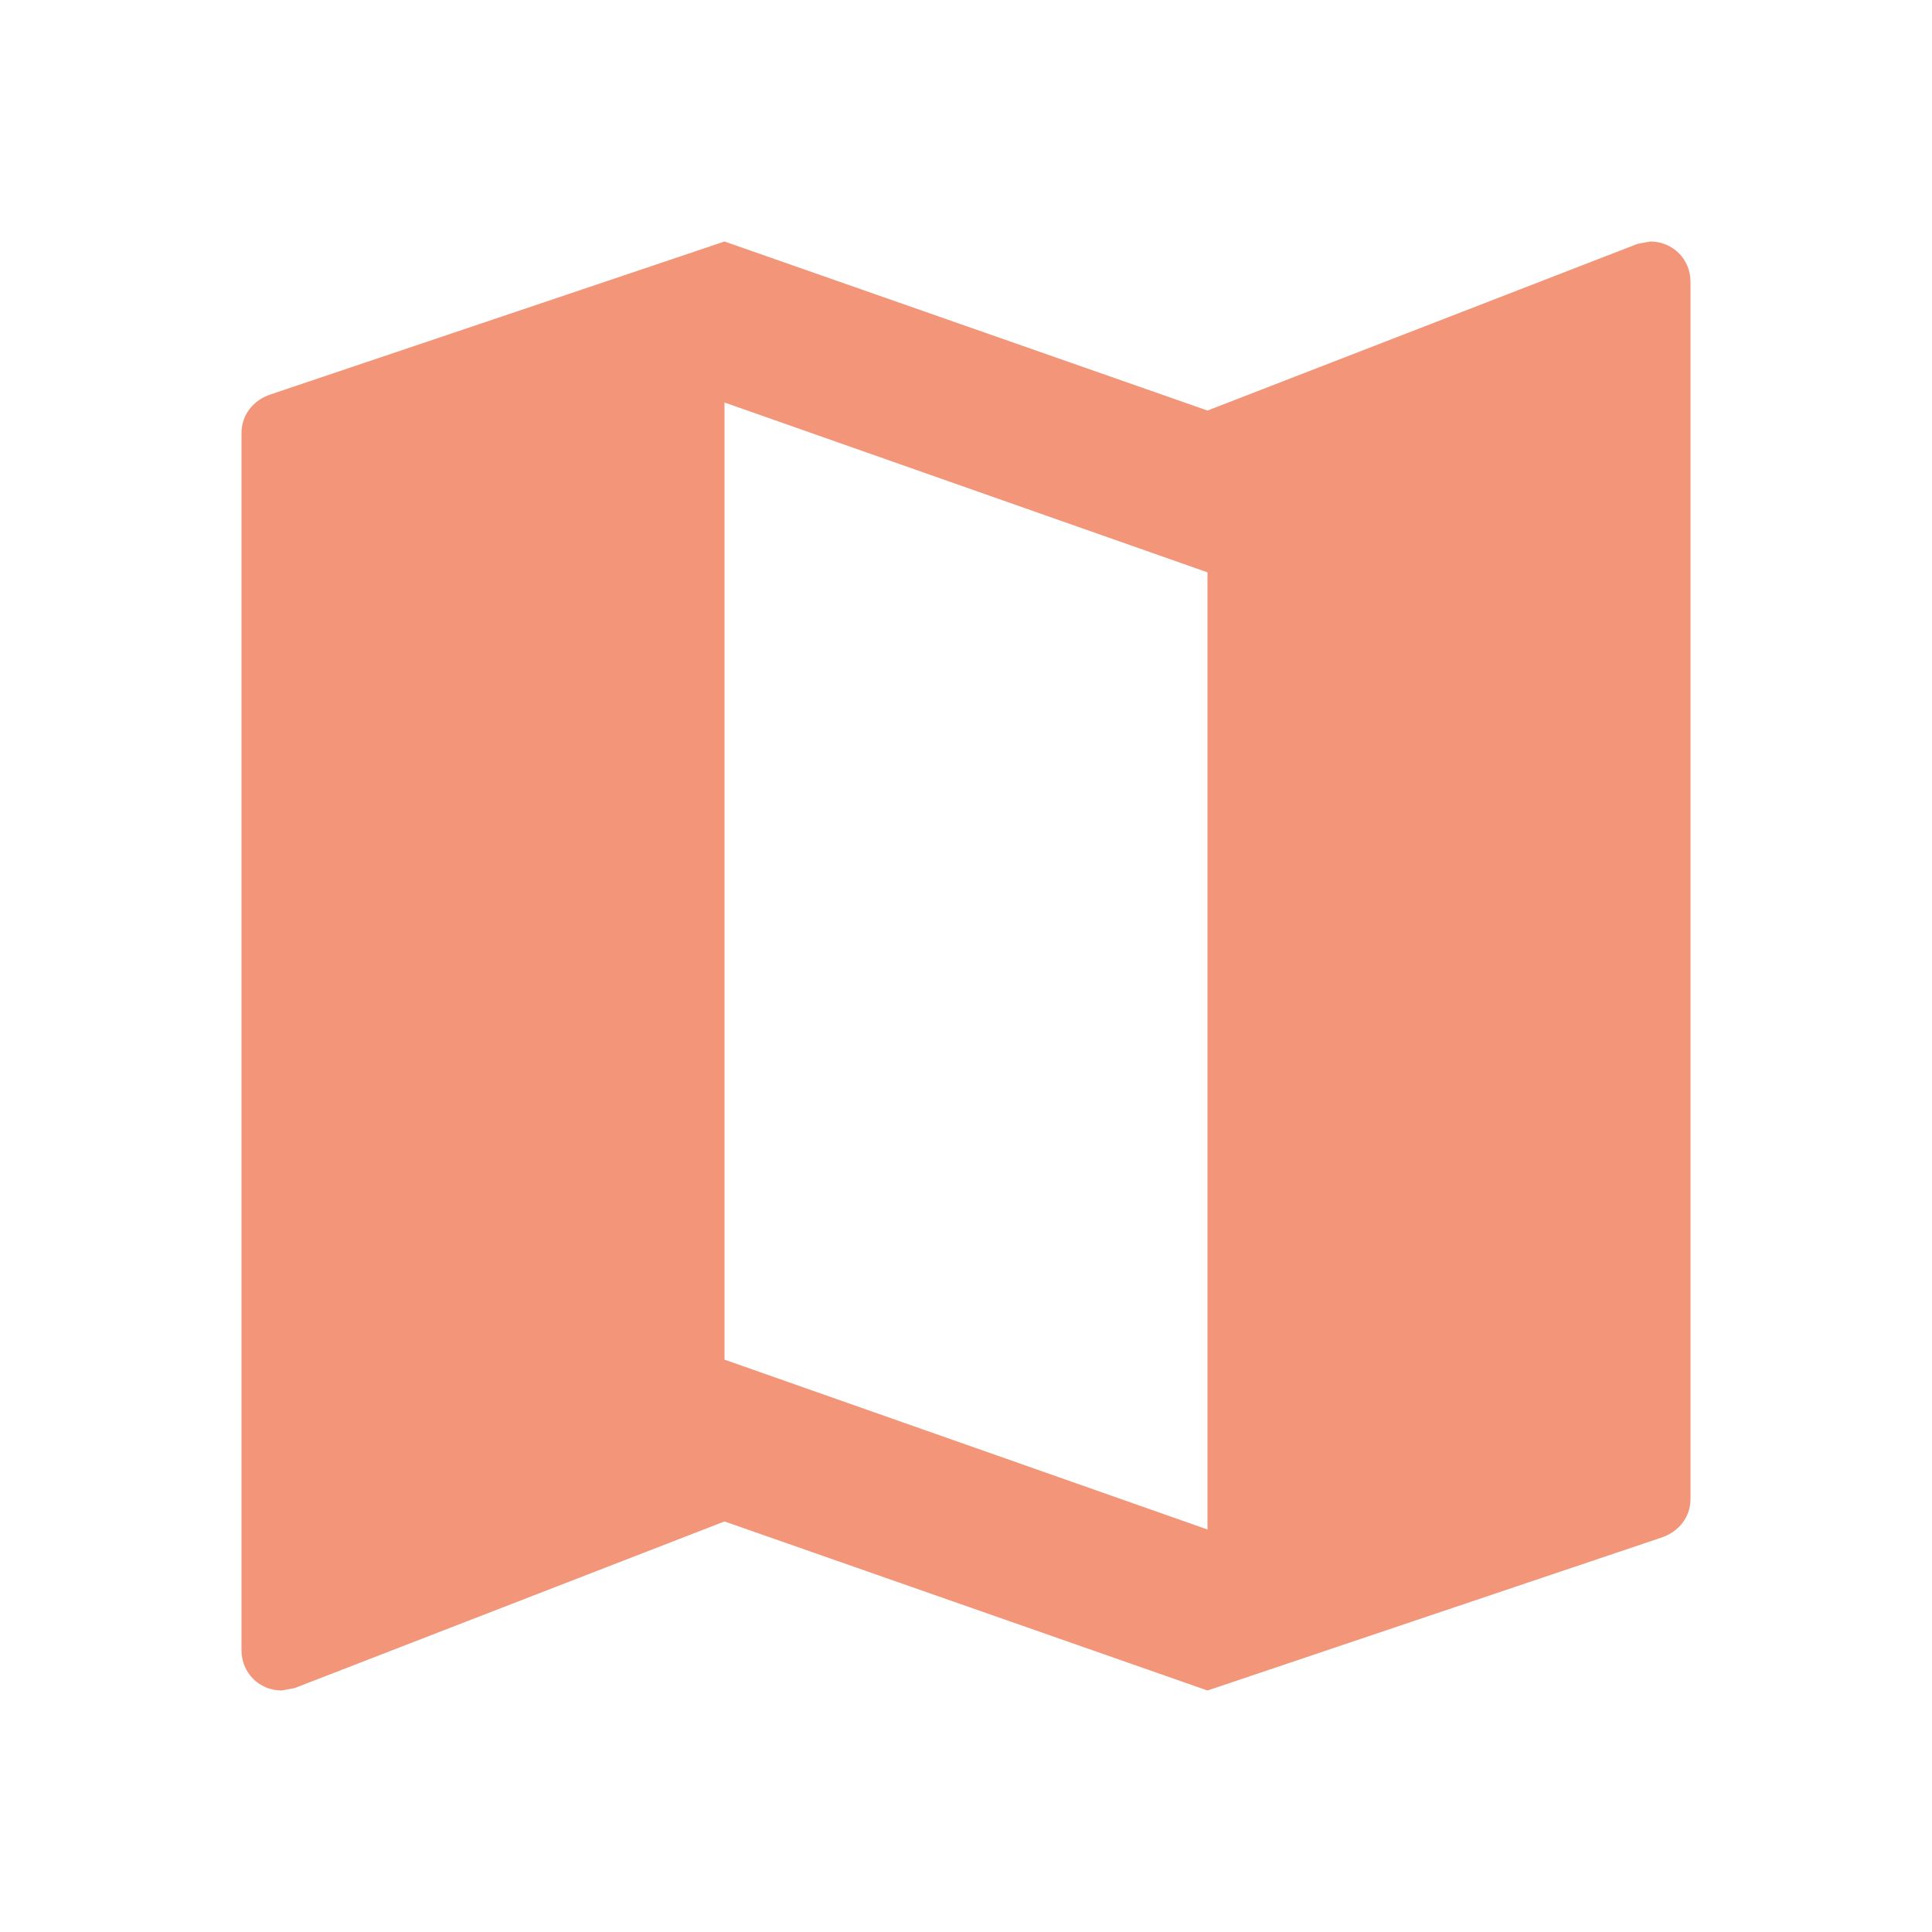
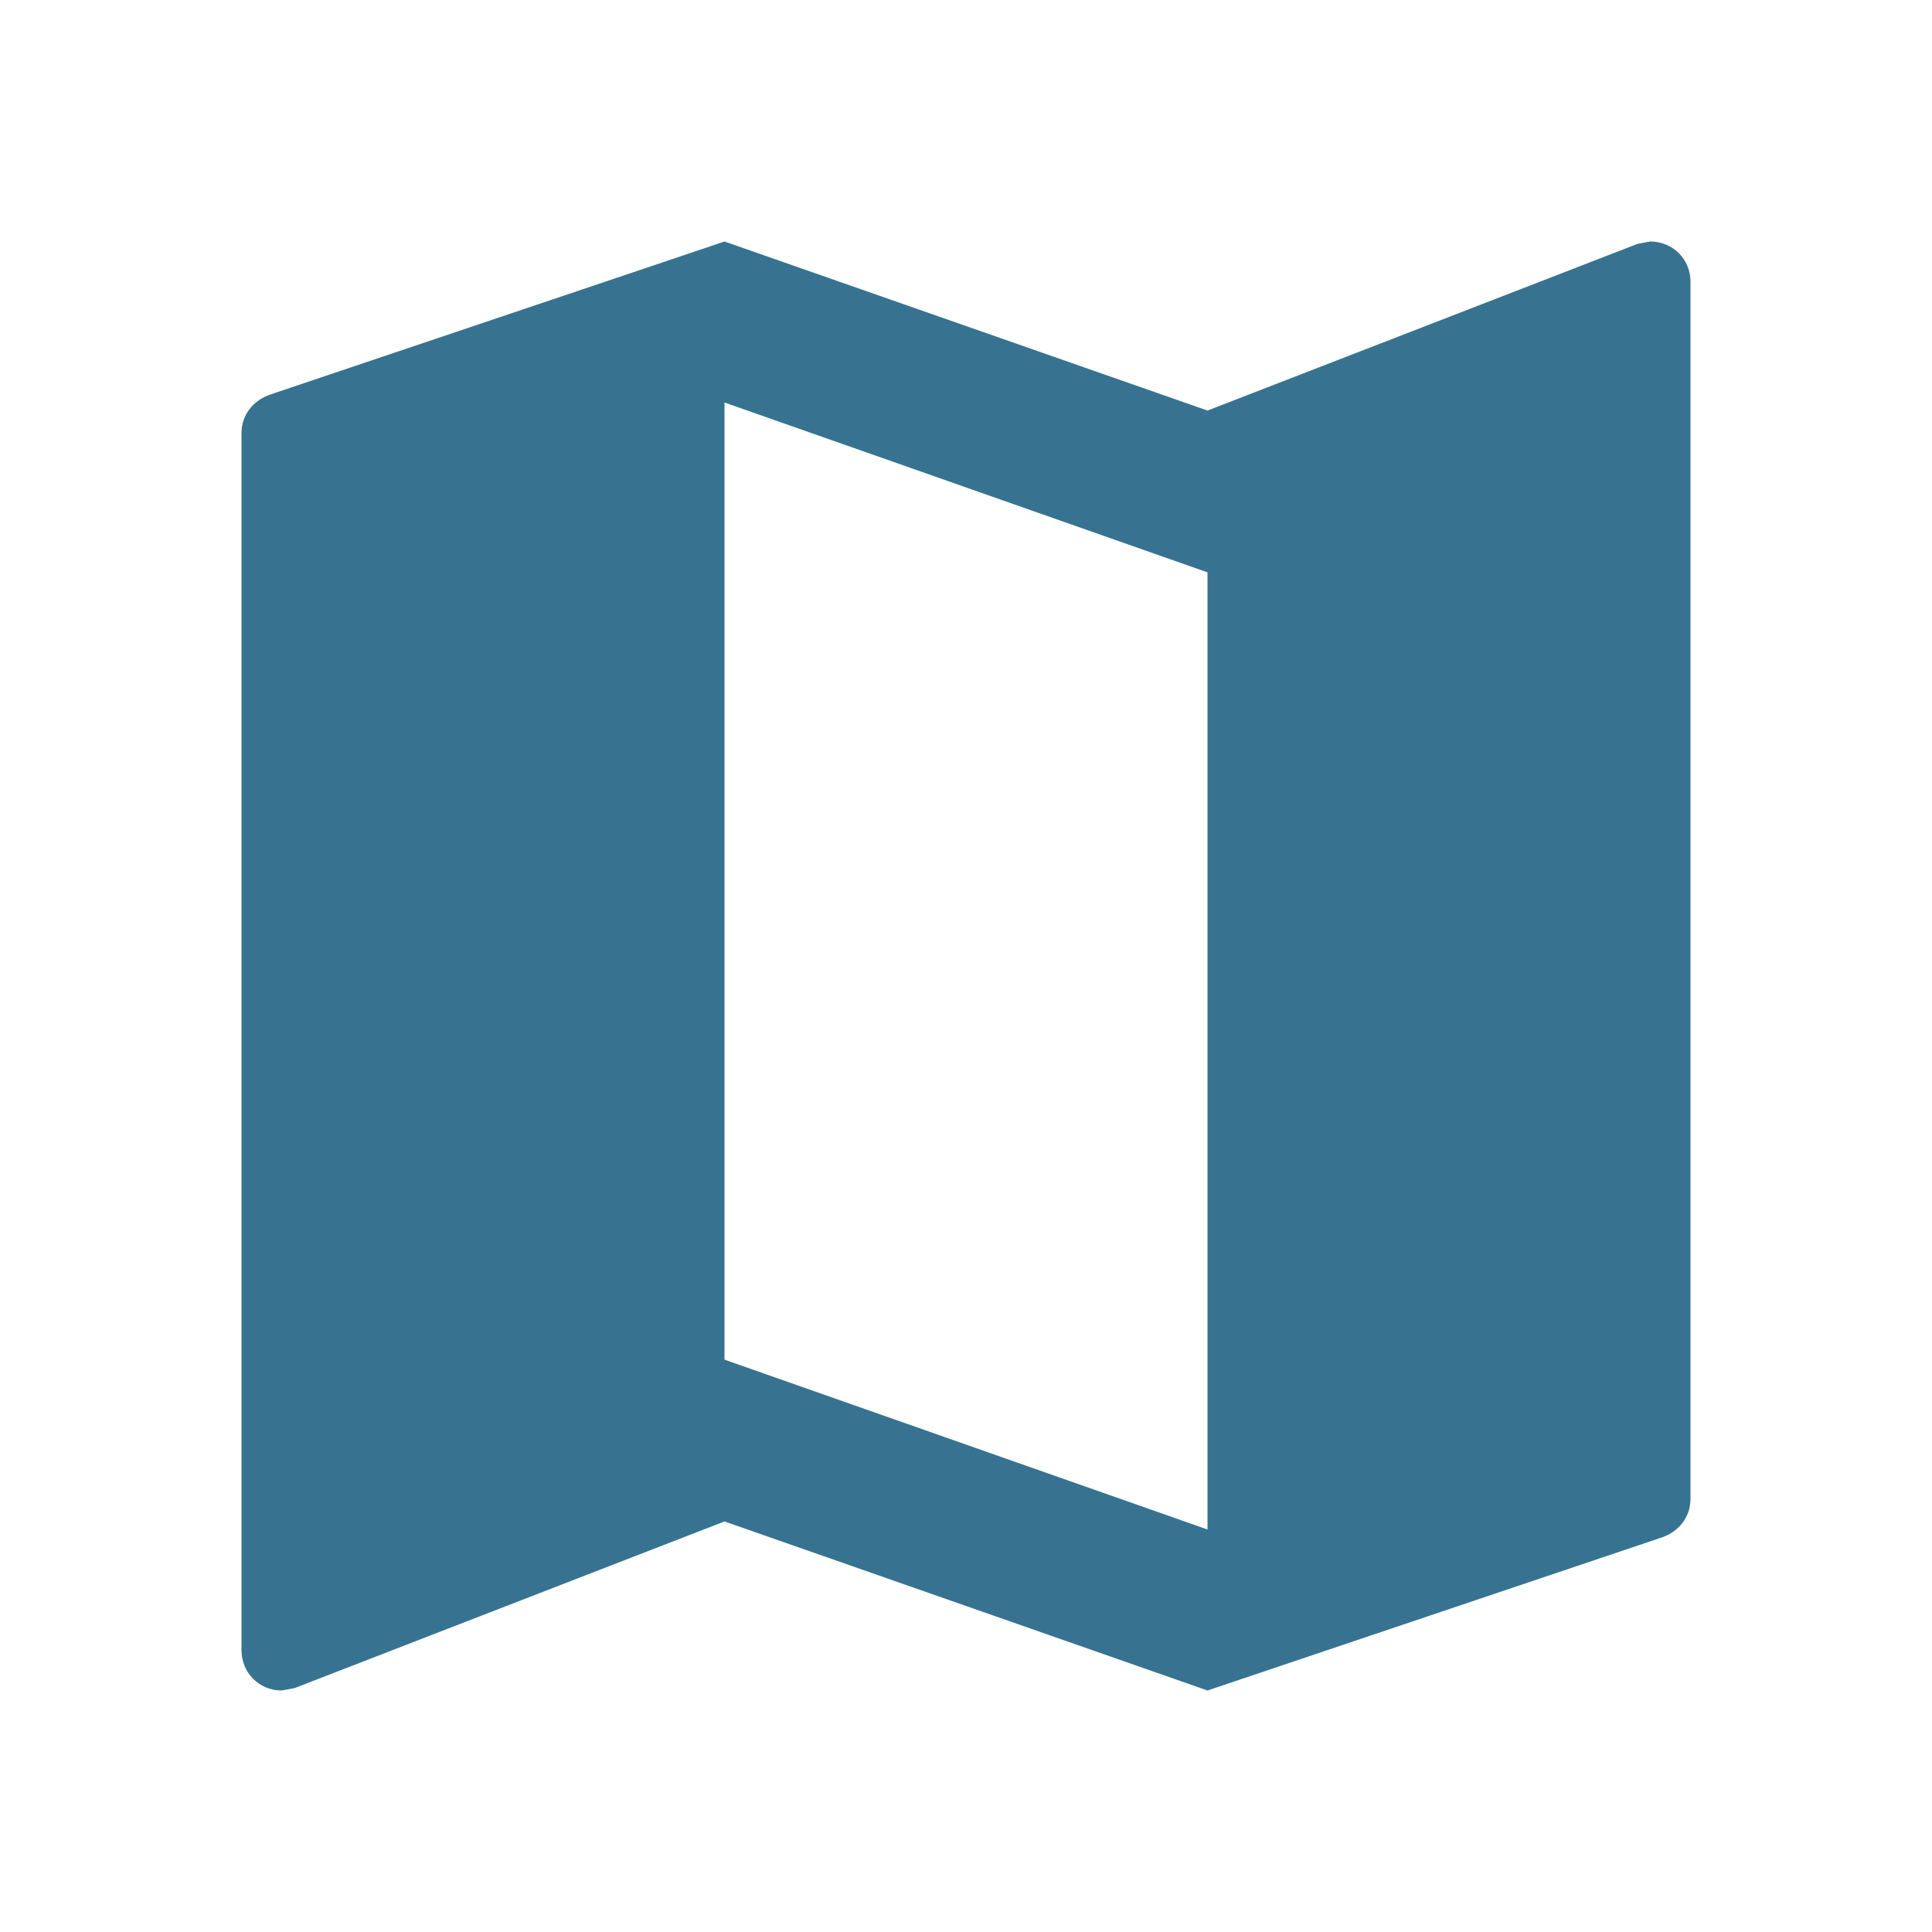
- <svg xmlns="http://www.w3.org/2000/svg" height="24px" viewBox="0 0 24 24" width="24px" fill="#F29579">
+ <svg xmlns="http://www.w3.org/2000/svg" height="24px" viewBox="0 0 24 24" width="24px" fill="#377391">
  <path d="M0 0h24v24H0z" fill="none" />
  <path d="M20.5 3l-.16.03L15 5.1 9 3 3.36 4.9c-.21.07-.36.25-.36.48V20.5c0 .28.22.5.5.5l.16-.03L9 18.9l6 2.1 5.64-1.9c.21-.07.36-.25.36-.48V3.5c0-.28-.22-.5-.5-.5zM15 19l-6-2.11V5l6 2.11V19z" />
</svg>
